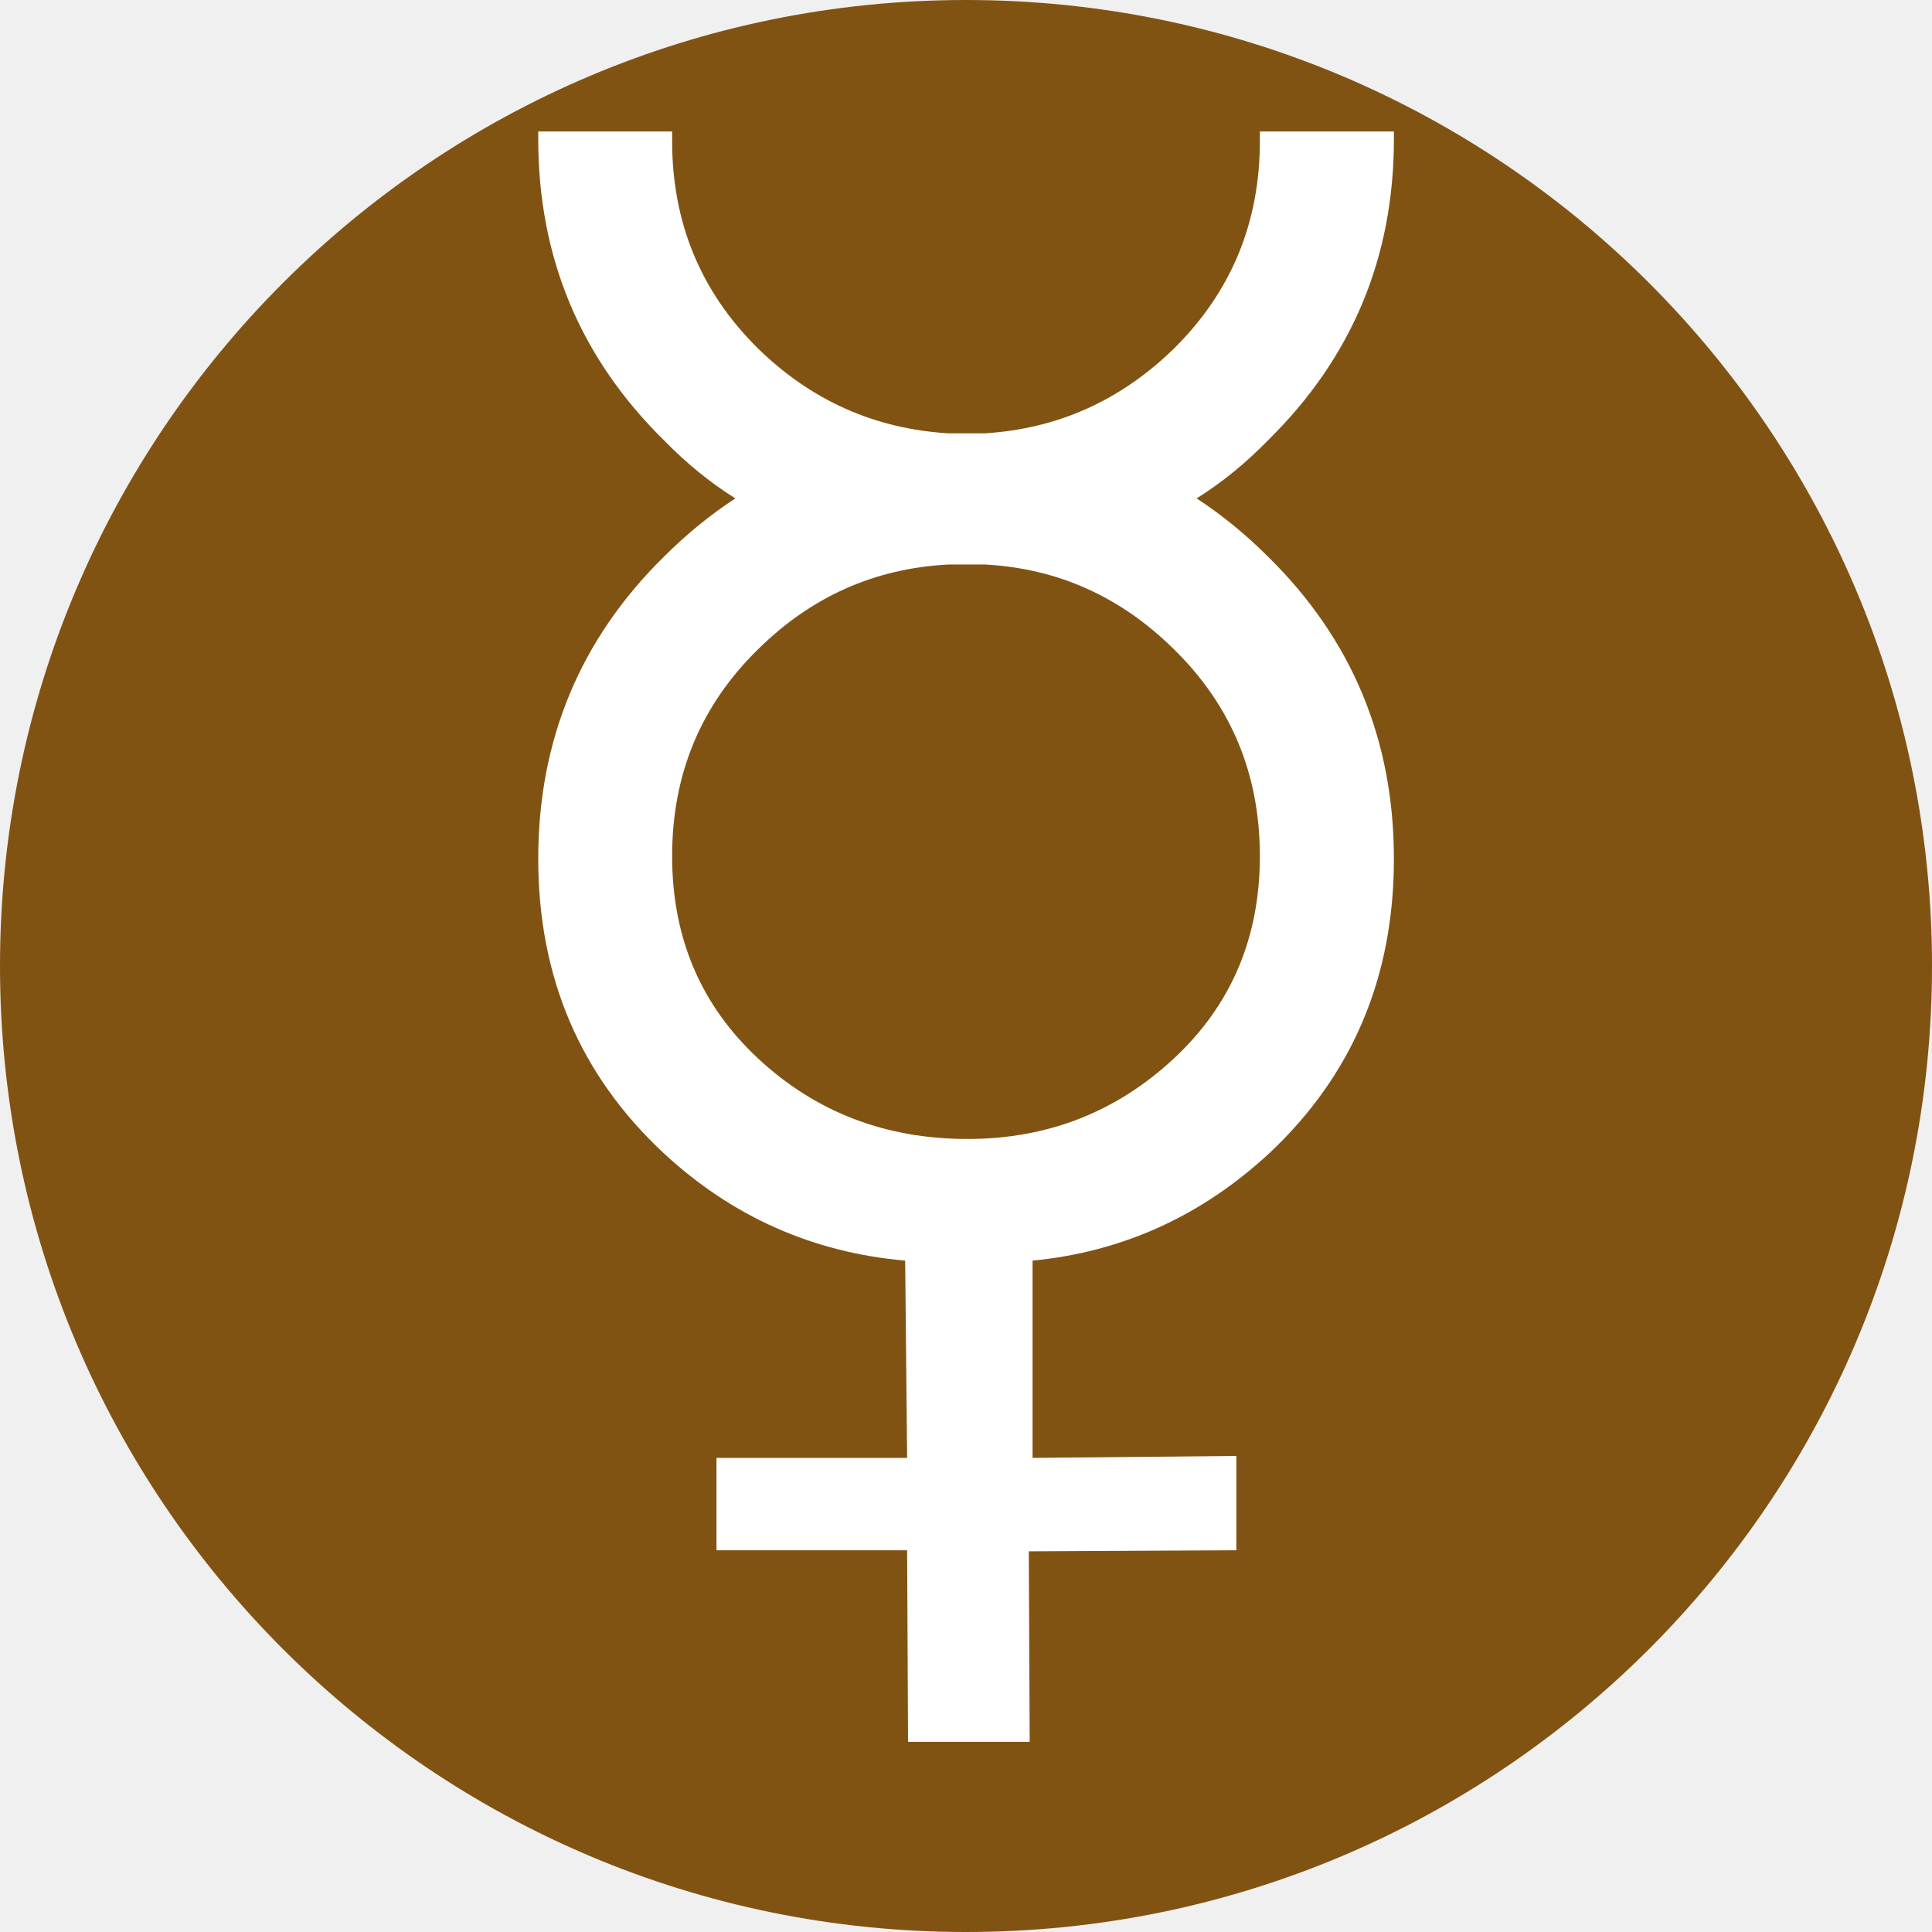
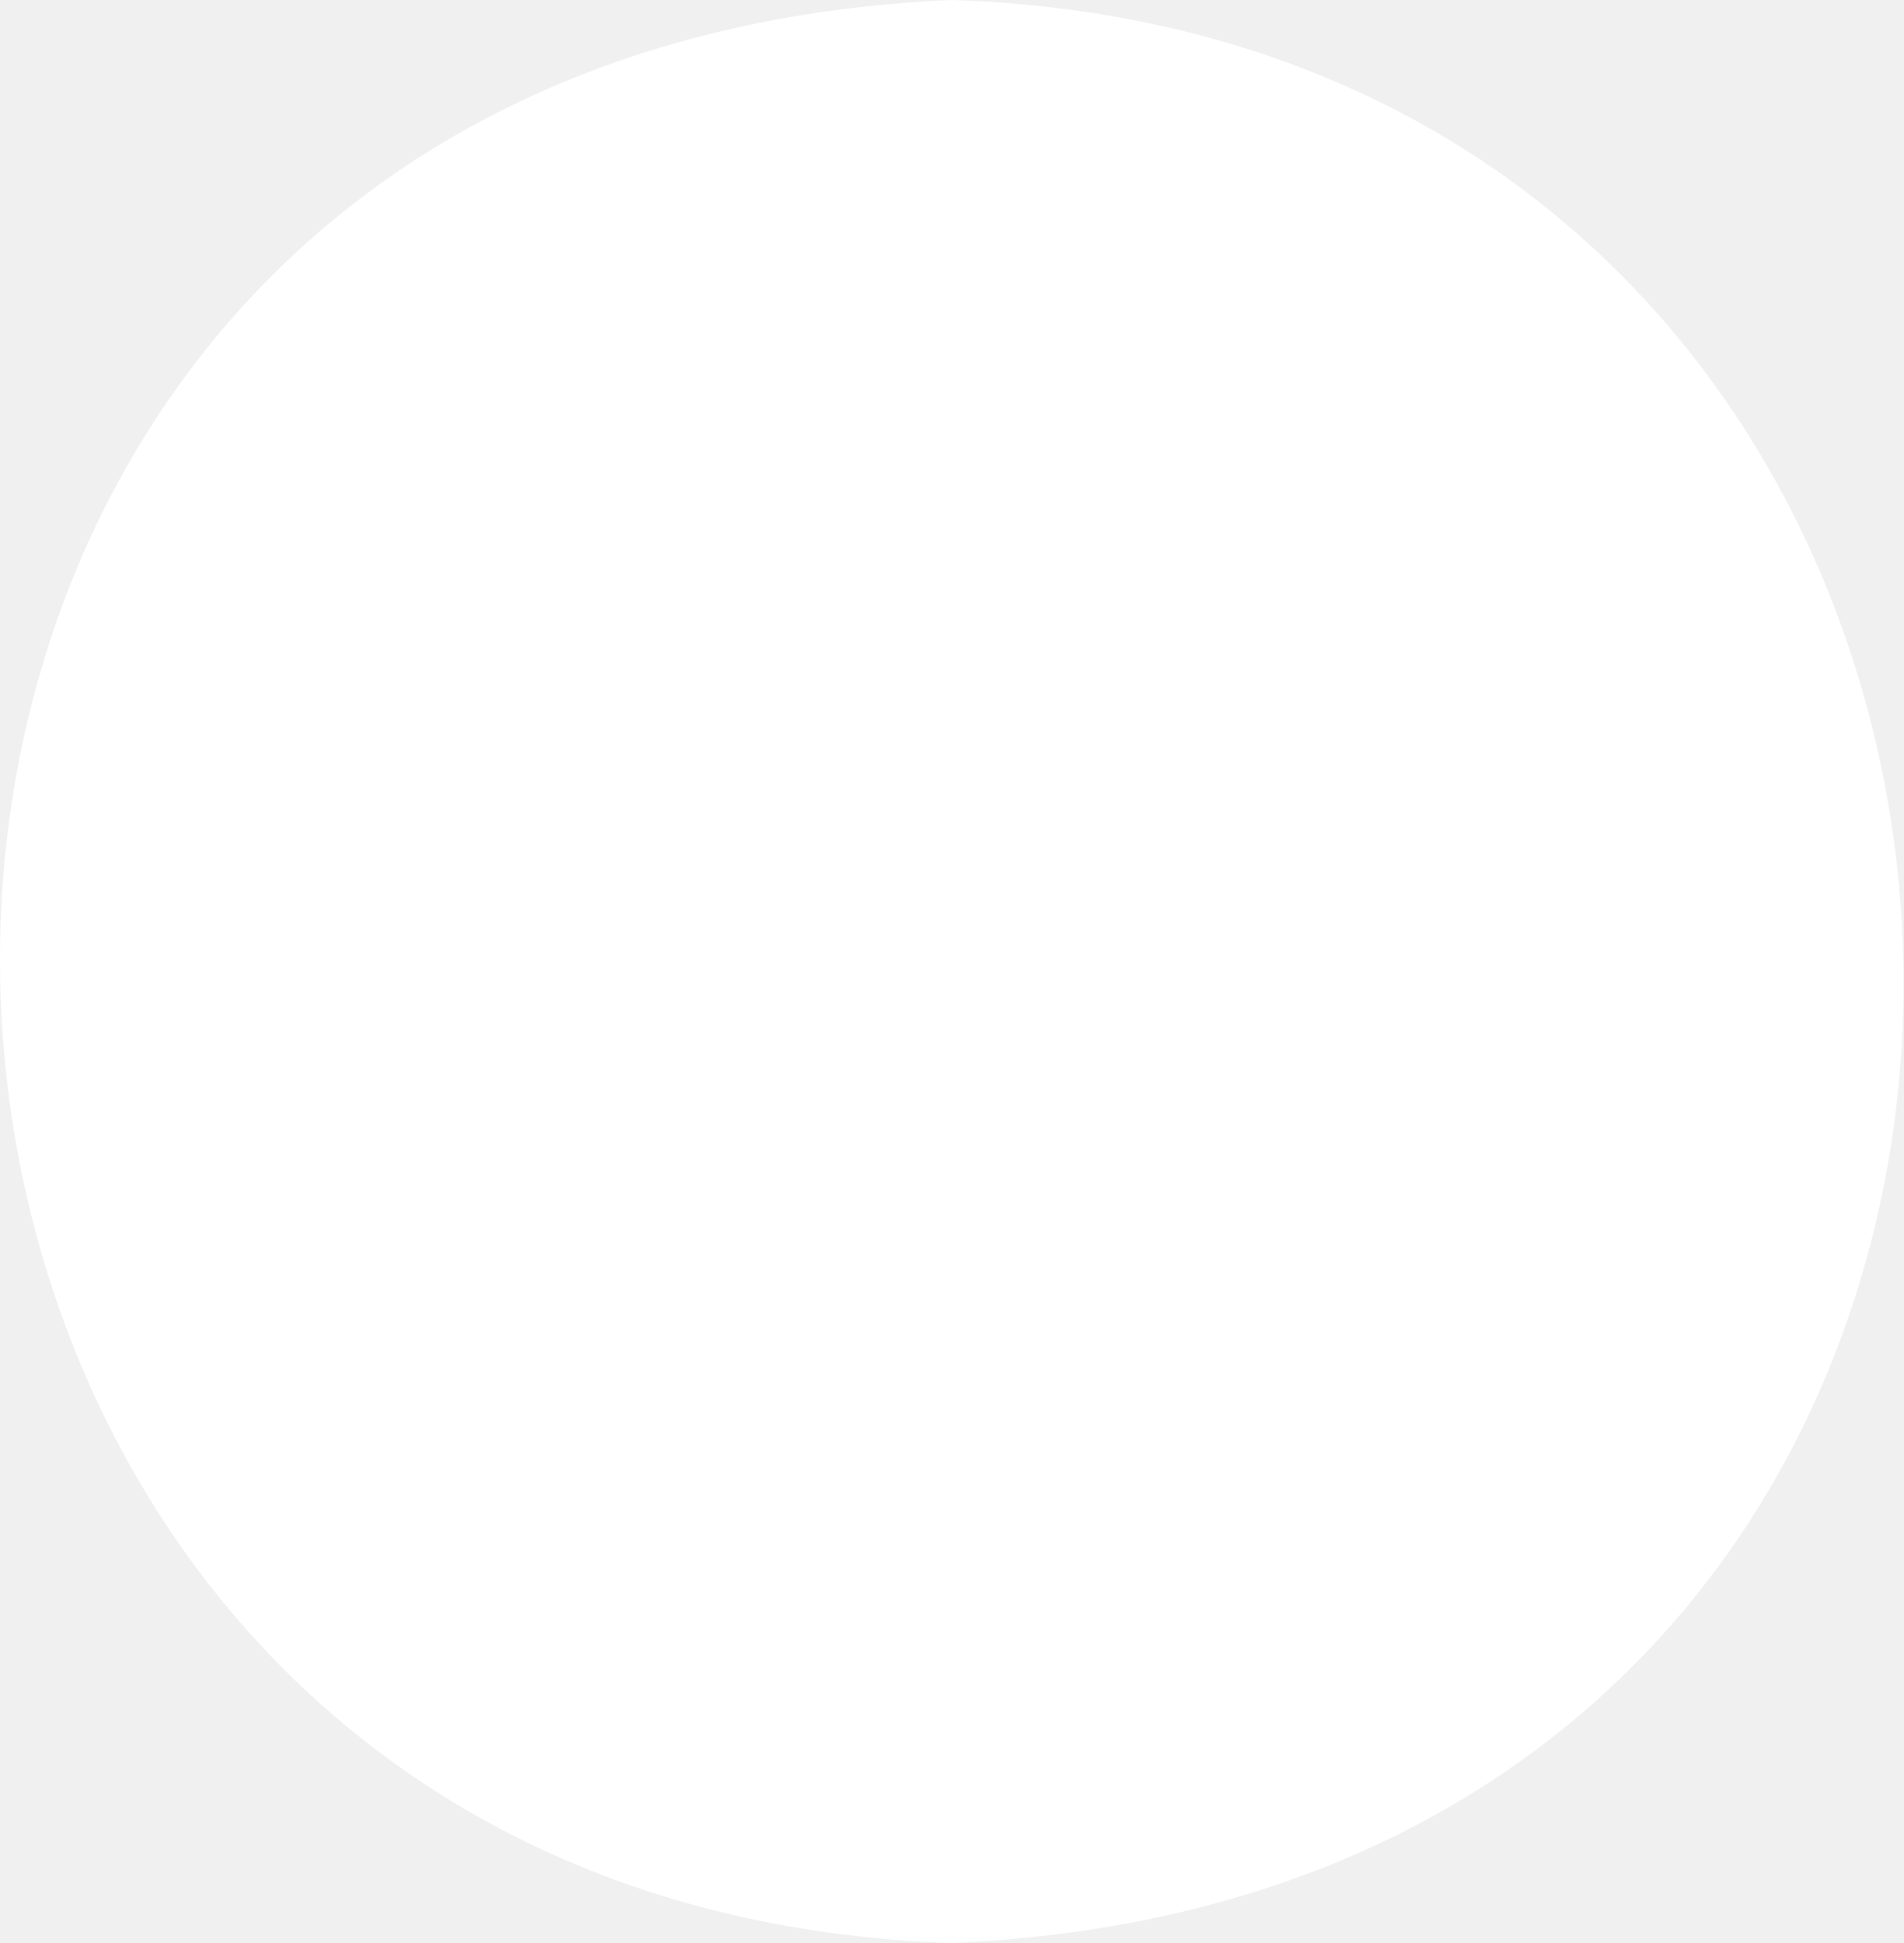
- <svg xmlns="http://www.w3.org/2000/svg" width="100" height="100" viewBox="0 0 200 200">
-   <circle cx="100" cy="100" r="100" fill="#815313" />
-   <text x="100" y="160" font-size="200" font-family="DejaVu Sans, Arial Unicode MS, sans-serif" text-anchor="middle" fill="white">☿</text>
+ <svg xmlns="http://www.w3.org/2000/svg" version="1.1" id="Capa_1" x="0px" y="0px" viewBox="0 0 35.045 35.77" enable-background="new 0 0 1200 1200" xml:space="preserve" width="35.045" height="35.77">
+   <defs id="defs324" />
+   <path fill="#253166" d="m 17.523,0 c -23.94,1.03 -22.78,35.02 0,35.77 23.94,-1.03 22.78,-35.03 0,-35.77 z" id="path304" style="fill:#ffffff" />
</svg>
